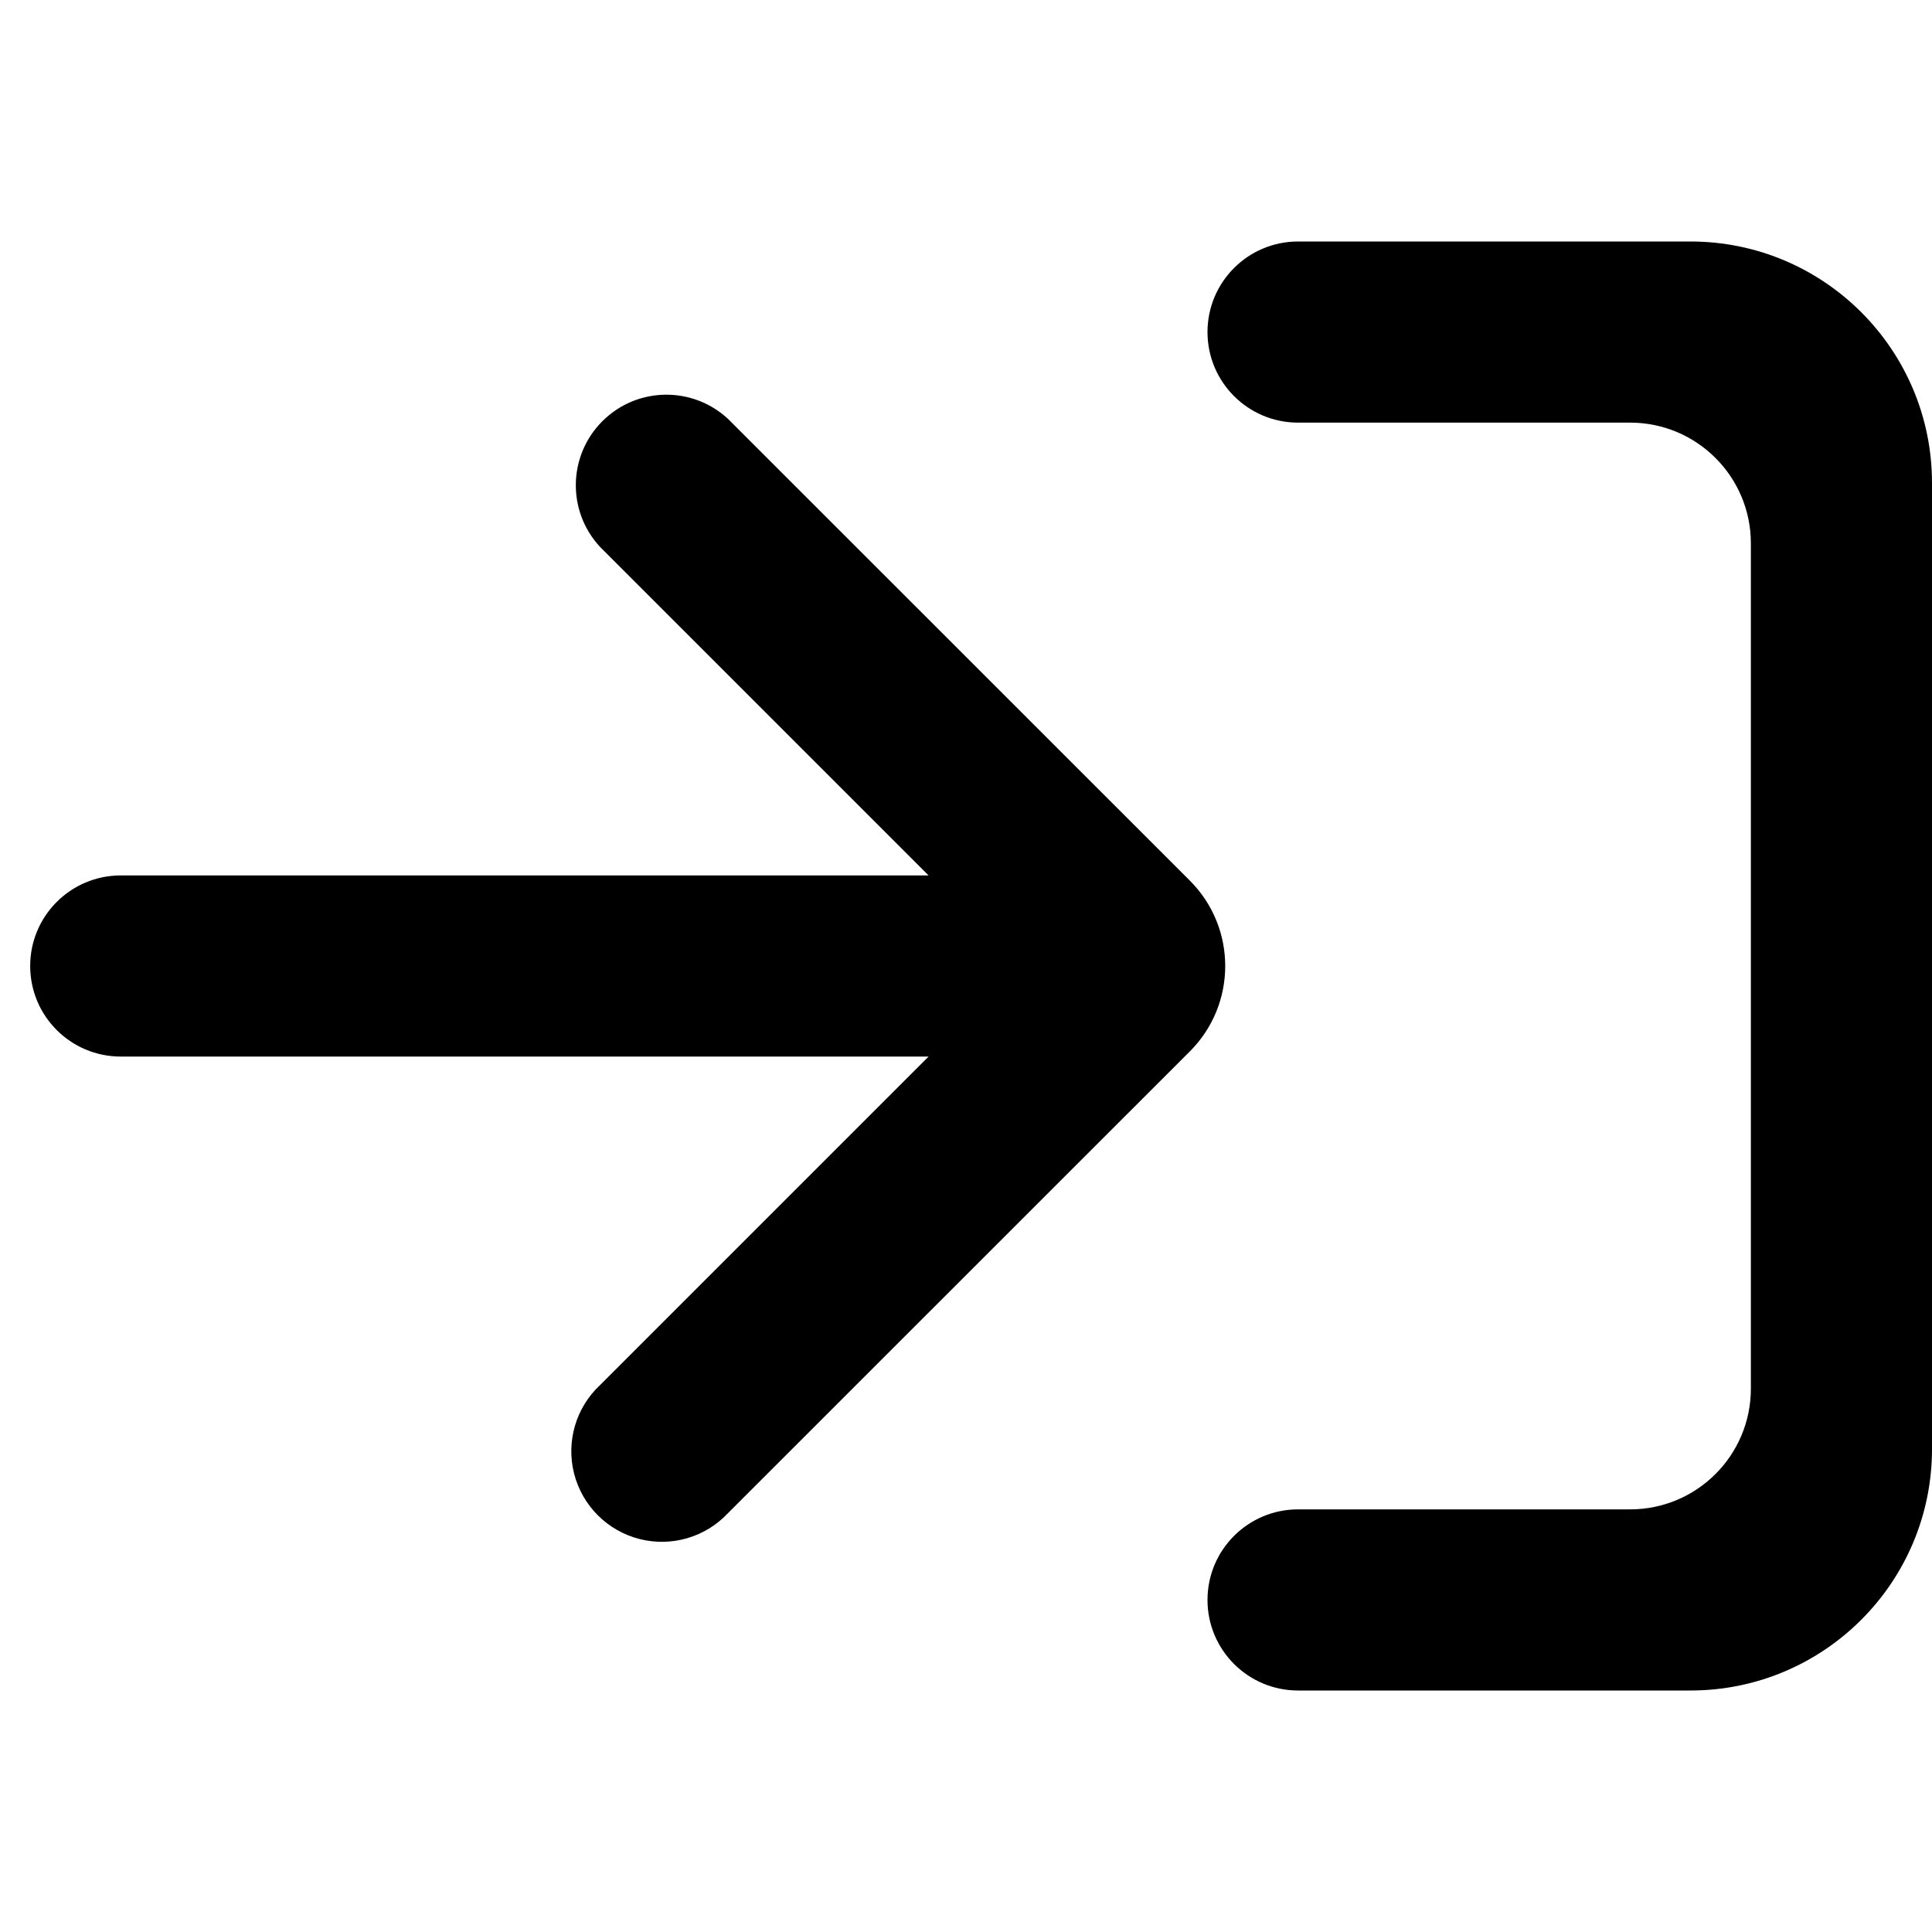
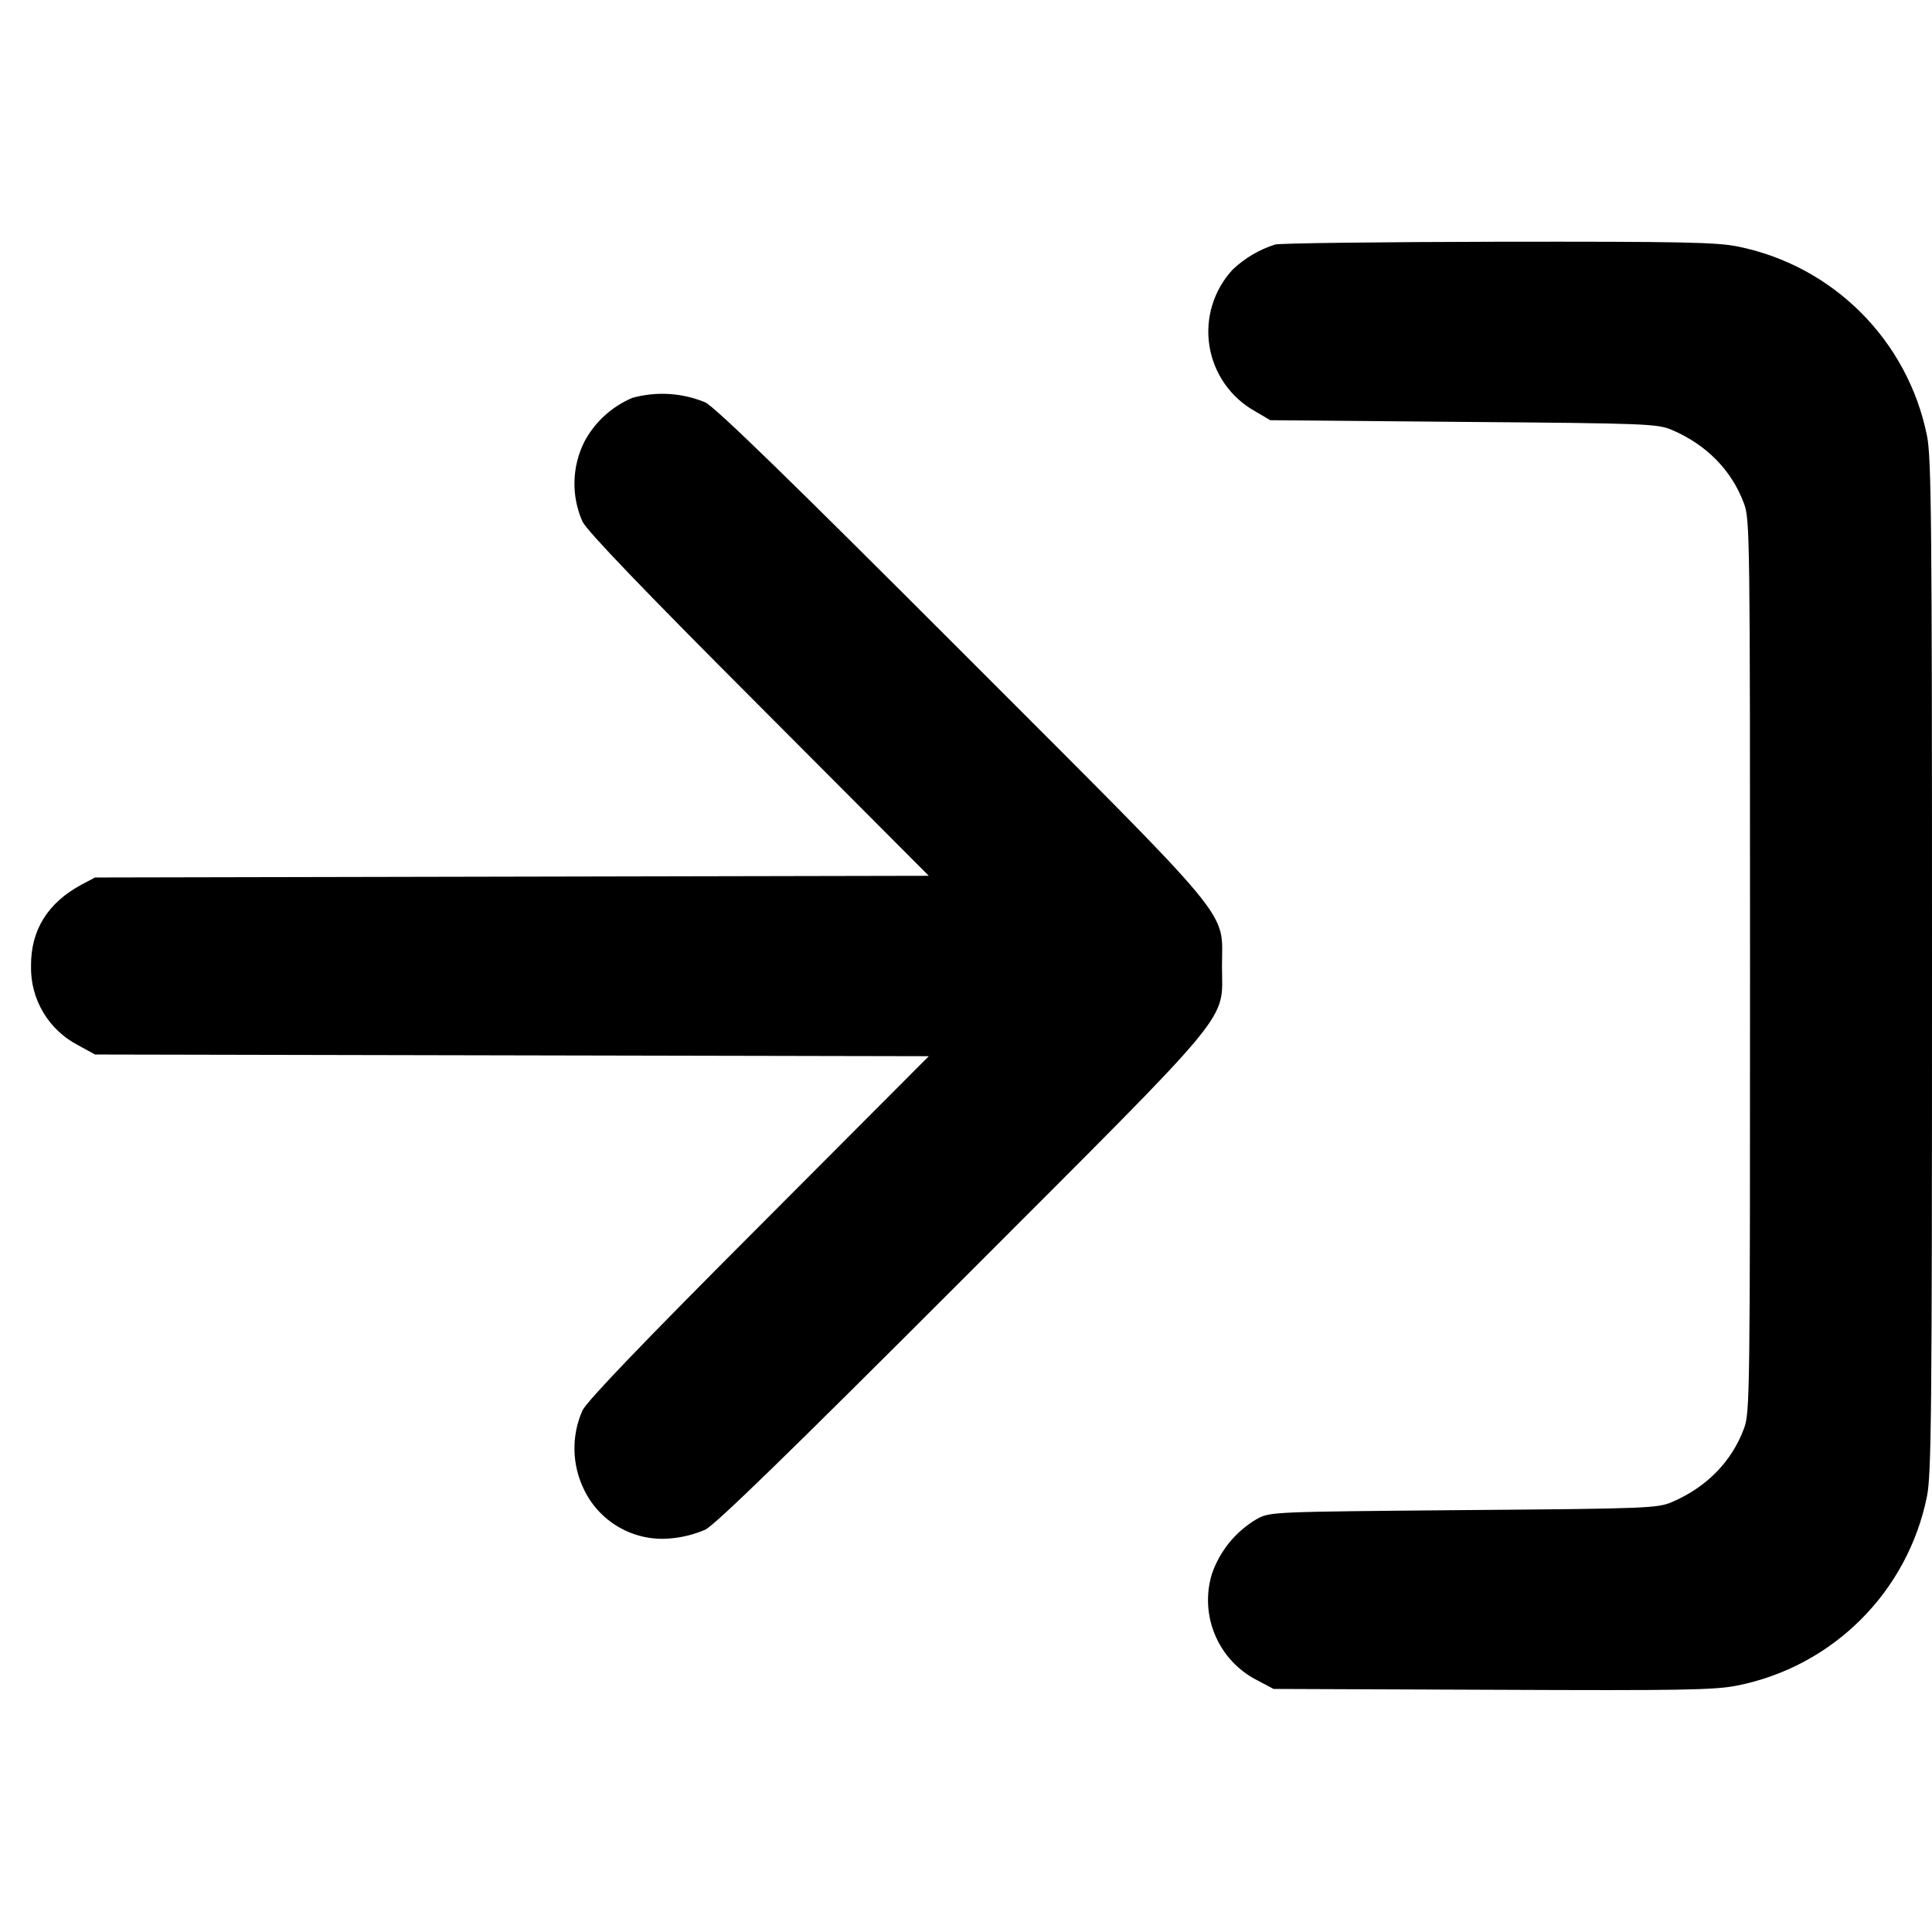
<svg xmlns="http://www.w3.org/2000/svg" viewBox="0 0 16 16" fill="currentColor">
-   <path d="M10.75 3.5h2.75a1 1 0 0 1 1 1v7a1 1 0 0 1-1 1h-2.75a.75.75 0 0 0 0 1.5H14a2 2 0 0 0 2-2V4a2 2 0 0 0-2-2h-3.25a.75.75 0 0 0 0 1.5z" />
-   <path d="M6.03 3.47a.75.75 0 0 0-1.06 1.06l2.72 2.72H1a.75.75 0 0 0 0 1.5h6.69l-2.72 2.72a.75.75 0 1 0 1.06 1.06l3.824-3.823a1 1 0 0 0 0-1.414L6.03 3.47z" />
+   <path d="M10.56 2.025a.913.913 0 0 0-.35.206.755.755 0 0 0 .186 1.176l.124.073 1.6.014c1.523.012 1.606.016 1.725.066.288.123.496.335.598.61.049.132.05.266.05 3.83s-.001 3.698-.05 3.83c-.102.275-.31.487-.598.61-.119.05-.202.054-1.725.066-1.587.014-1.601.014-1.71.073a.846.846 0 0 0-.374.457.745.745 0 0 0 .377.88l.134.071 1.813.007c1.58.007 1.841.002 2.027-.035a2.001 2.001 0 0 0 1.571-1.565c.037-.182.042-.68.042-4.394s-.005-4.212-.042-4.394a2.003 2.003 0 0 0-1.564-1.564c-.176-.036-.461-.042-1.986-.04-.98.002-1.811.012-1.848.023m-5.323 1.27a.804.804 0 0 0-.397.362.775.775 0 0 0-.016.663c.042.082.5.56 1.465 1.526l1.403 1.407-3.453.007-3.452.007-.11.058c-.281.151-.422.377-.42.673a.72.72 0 0 0 .388.657l.142.078 3.452.007 3.453.007-1.403 1.407c-.965.966-1.423 1.444-1.465 1.526a.775.775 0 0 0 .016.663.719.719 0 0 0 .718.397.918.918 0 0 0 .283-.072c.085-.043.692-.633 2.122-2.064C10.266 8.299 10.12 8.476 10.12 8s.146-.299-2.157-2.604C6.531 3.963 5.926 3.374 5.84 3.332a.927.927 0 0 0-.603-.037" />
</svg>
